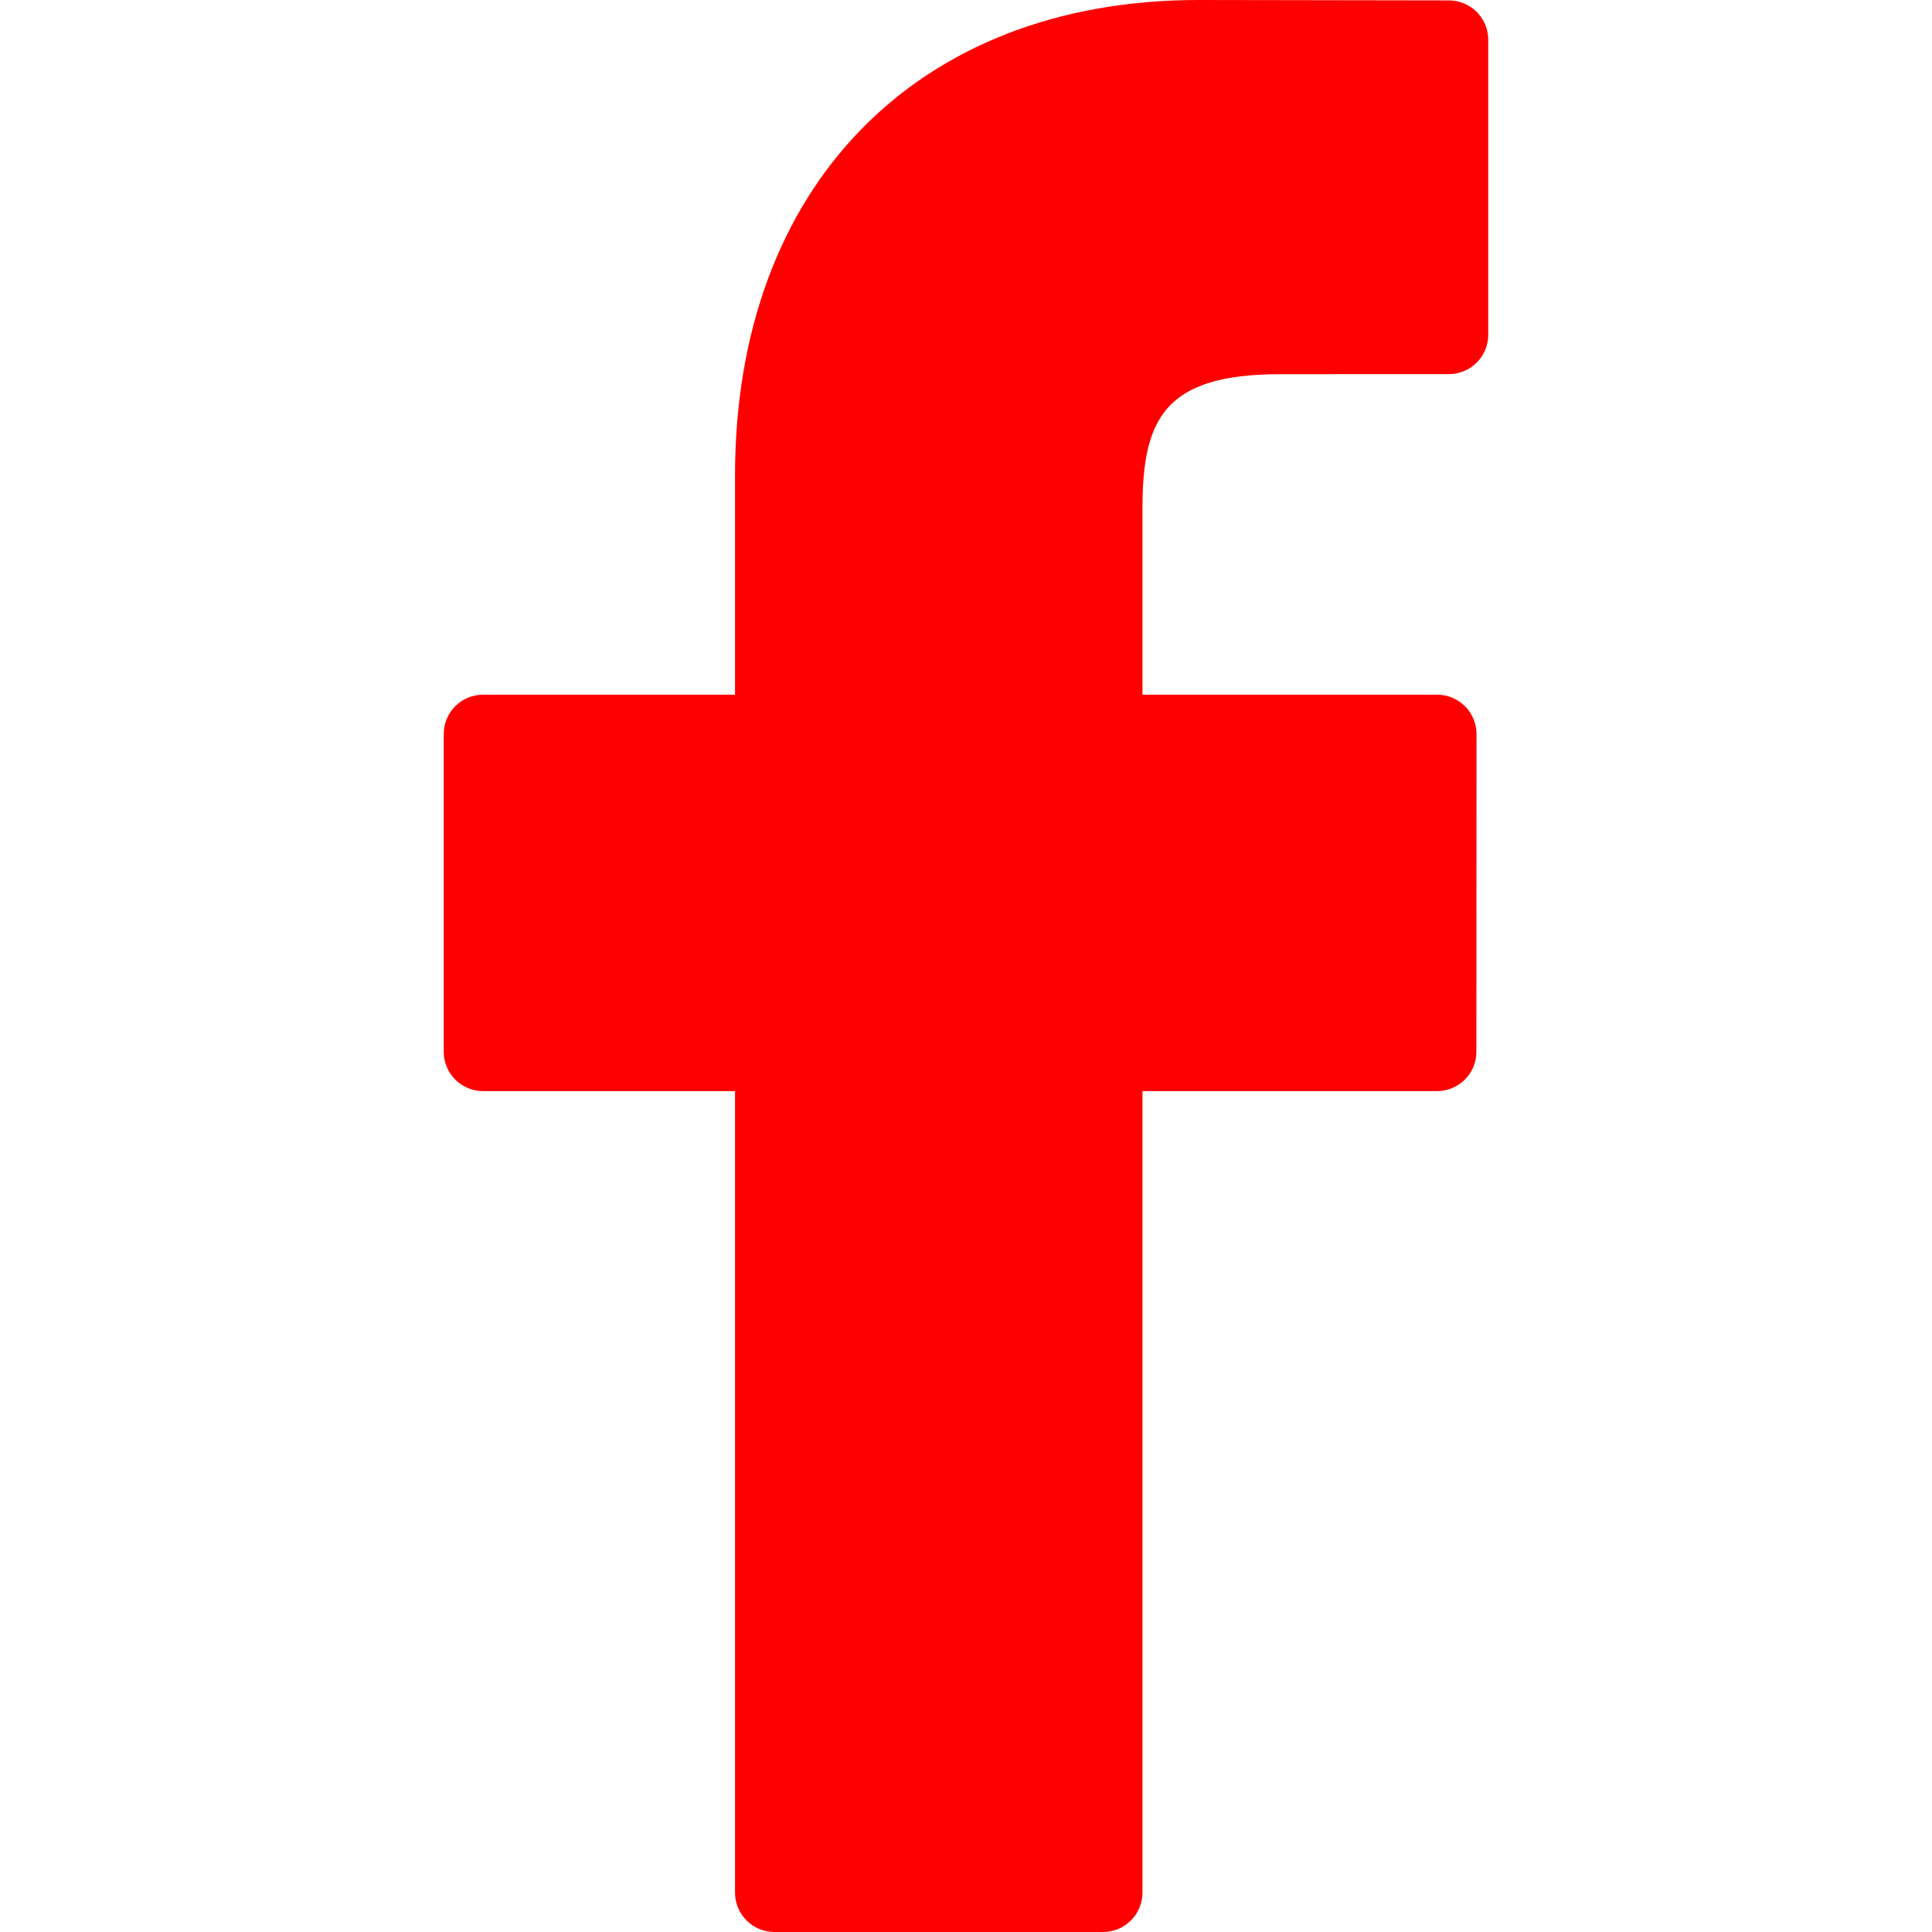
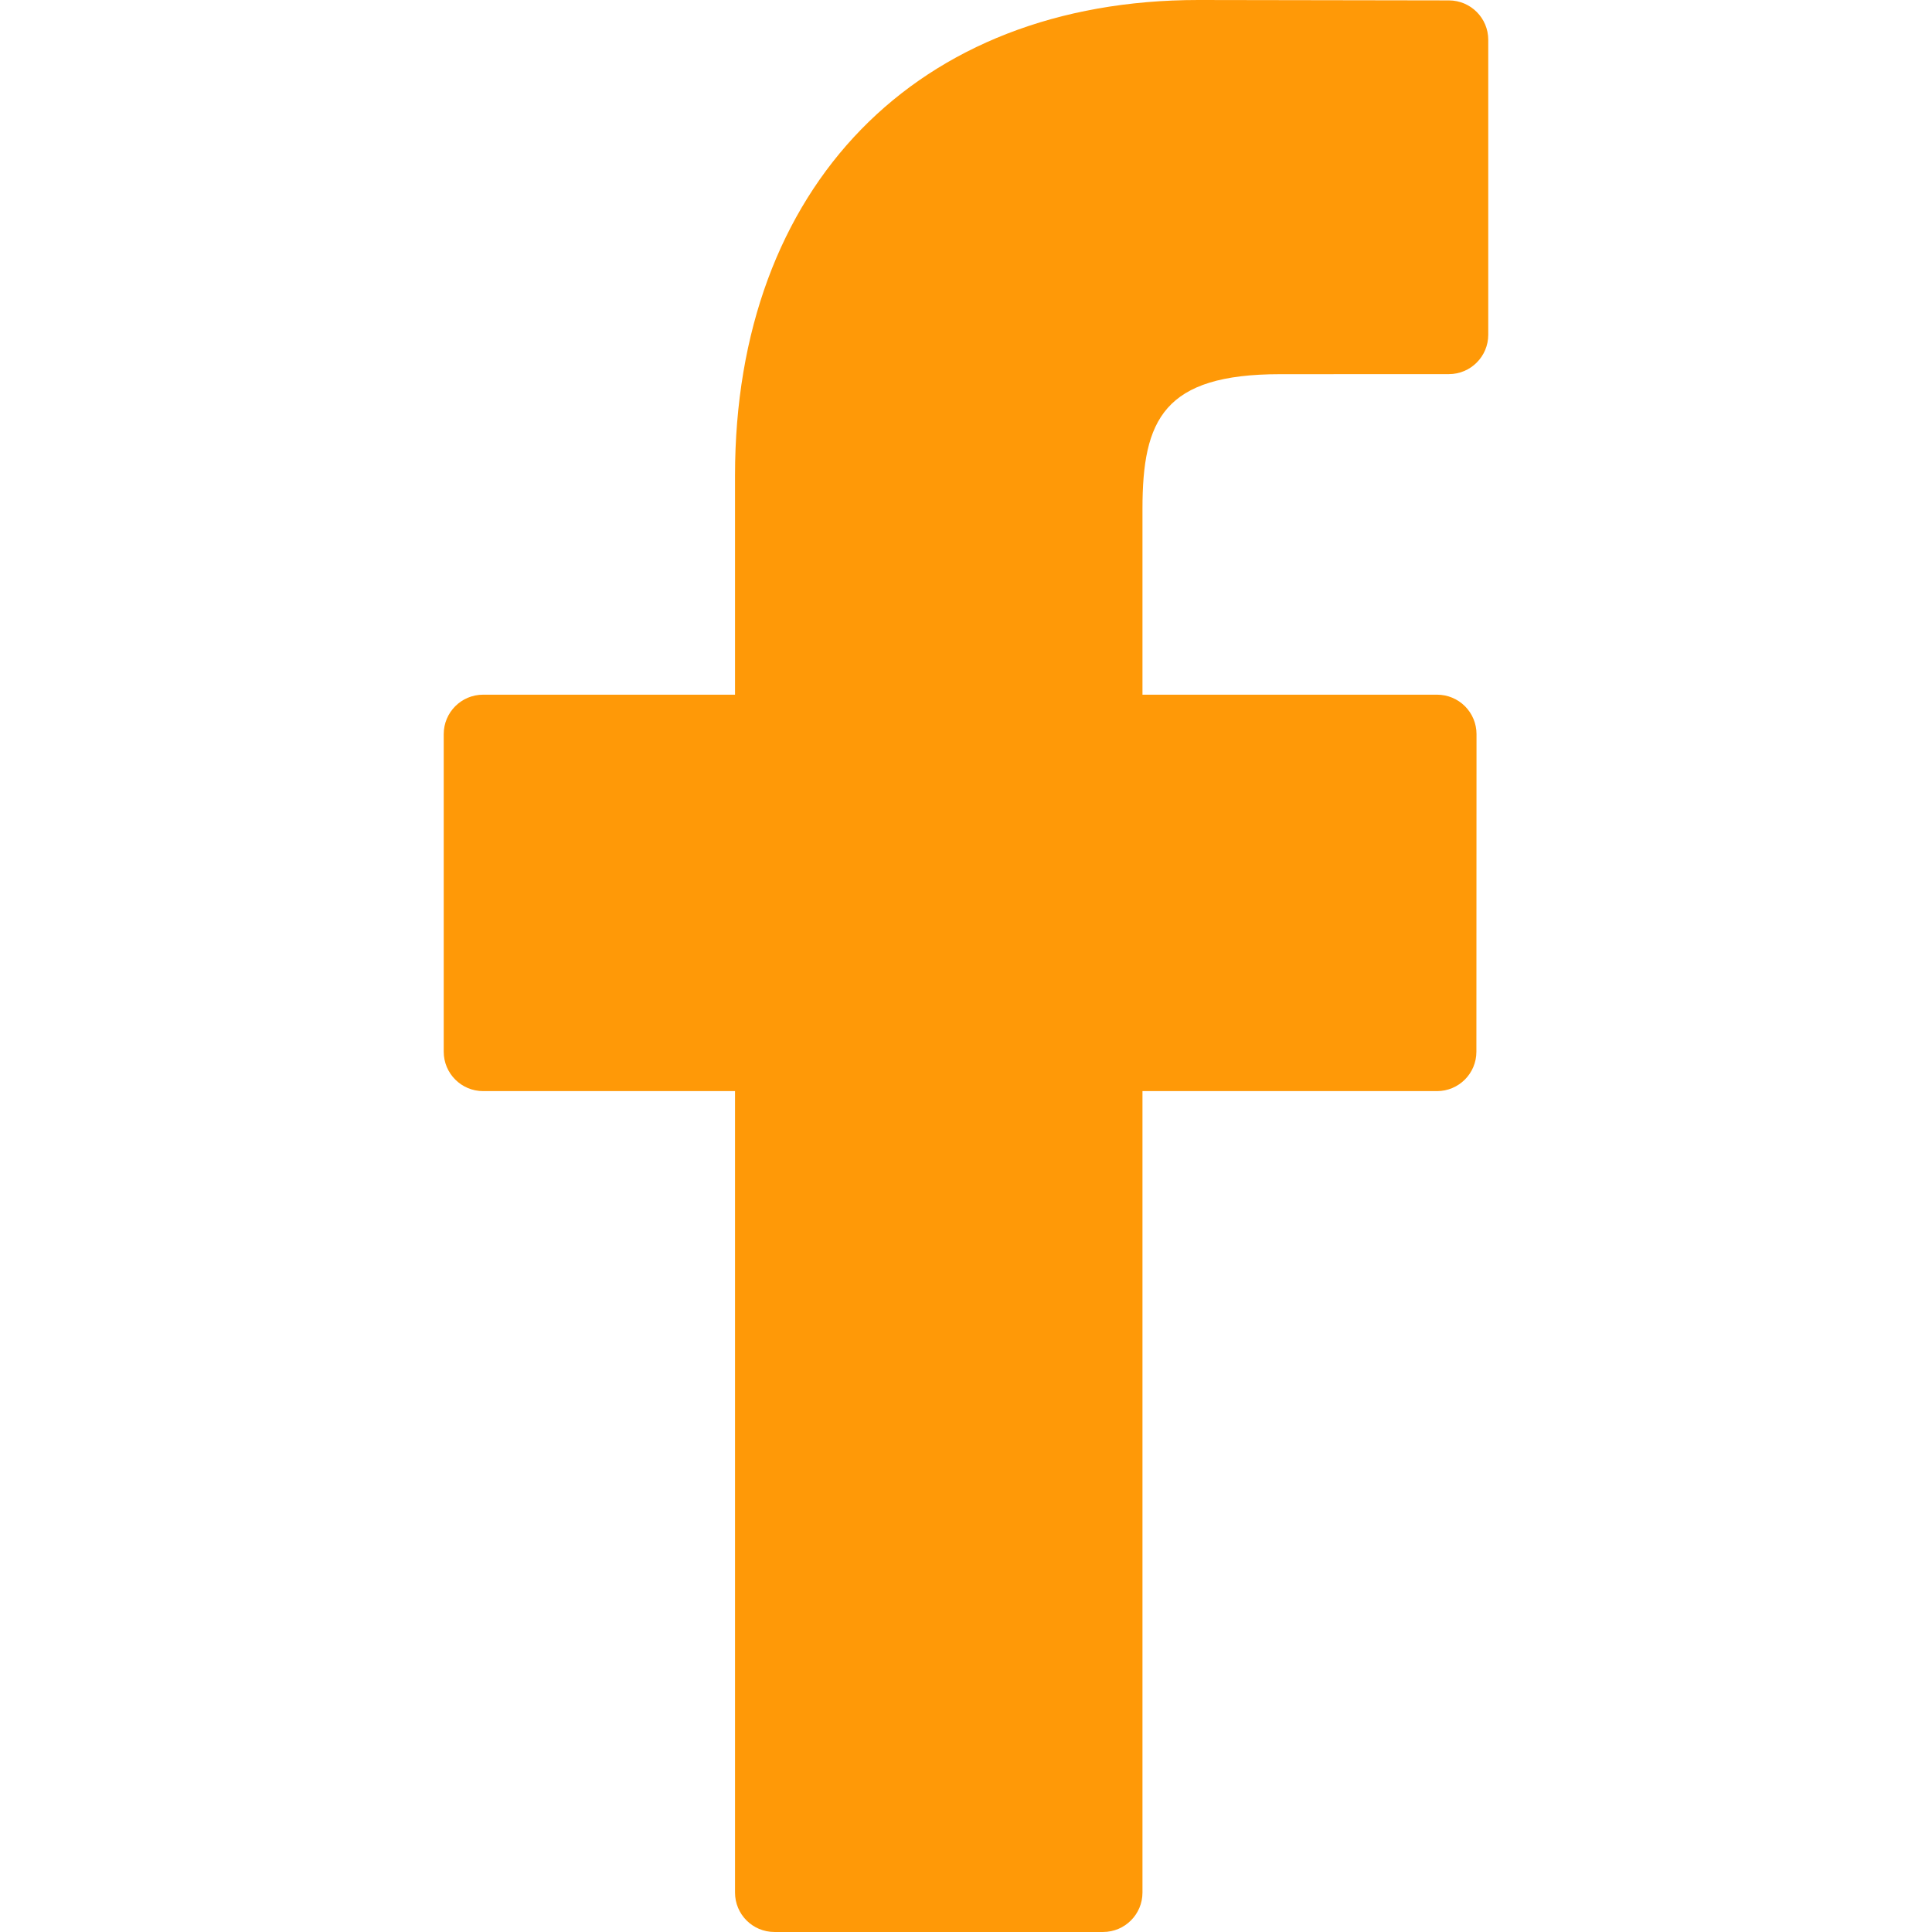
- <svg xmlns="http://www.w3.org/2000/svg" version="1.1" id="Capa_1" x="0px" y="0px" width="96.124px" height="96.123px" viewBox="0 0 96.124 96.123" style="fill: red" xml:space="preserve">
+ <svg xmlns="http://www.w3.org/2000/svg" version="1.1" id="Capa_1" x="0px" y="0px" width="96.124px" height="96.123px" viewBox="0 0 96.124 96.123" style="fill: #ff9907" xml:space="preserve">
  <g>
    <path d="M72.089,0.02L59.624,0C45.62,0,36.57,9.285,36.57,23.656v10.907H24.037c-1.083,0-1.96,0.878-1.96,1.961v15.803   c0,1.083,0.878,1.96,1.96,1.96h12.533v39.876c0,1.083,0.877,1.96,1.96,1.96h16.352c1.083,0,1.96-0.878,1.96-1.96V54.287h14.654   c1.083,0,1.96-0.877,1.96-1.96l0.006-15.803c0-0.52-0.207-1.018-0.574-1.386c-0.367-0.368-0.867-0.575-1.387-0.575H56.842v-9.246   c0-4.444,1.059-6.7,6.848-6.7l8.397-0.003c1.082,0,1.959-0.878,1.959-1.96V1.98C74.046,0.899,73.17,0.022,72.089,0.02z" />
  </g>
  <g>
</g>
  <g>
</g>
  <g>
</g>
  <g>
</g>
  <g>
</g>
  <g>
</g>
  <g>
</g>
  <g>
</g>
  <g>
</g>
  <g>
</g>
  <g>
</g>
  <g>
</g>
  <g>
</g>
  <g>
</g>
  <g>
</g>
</svg>
